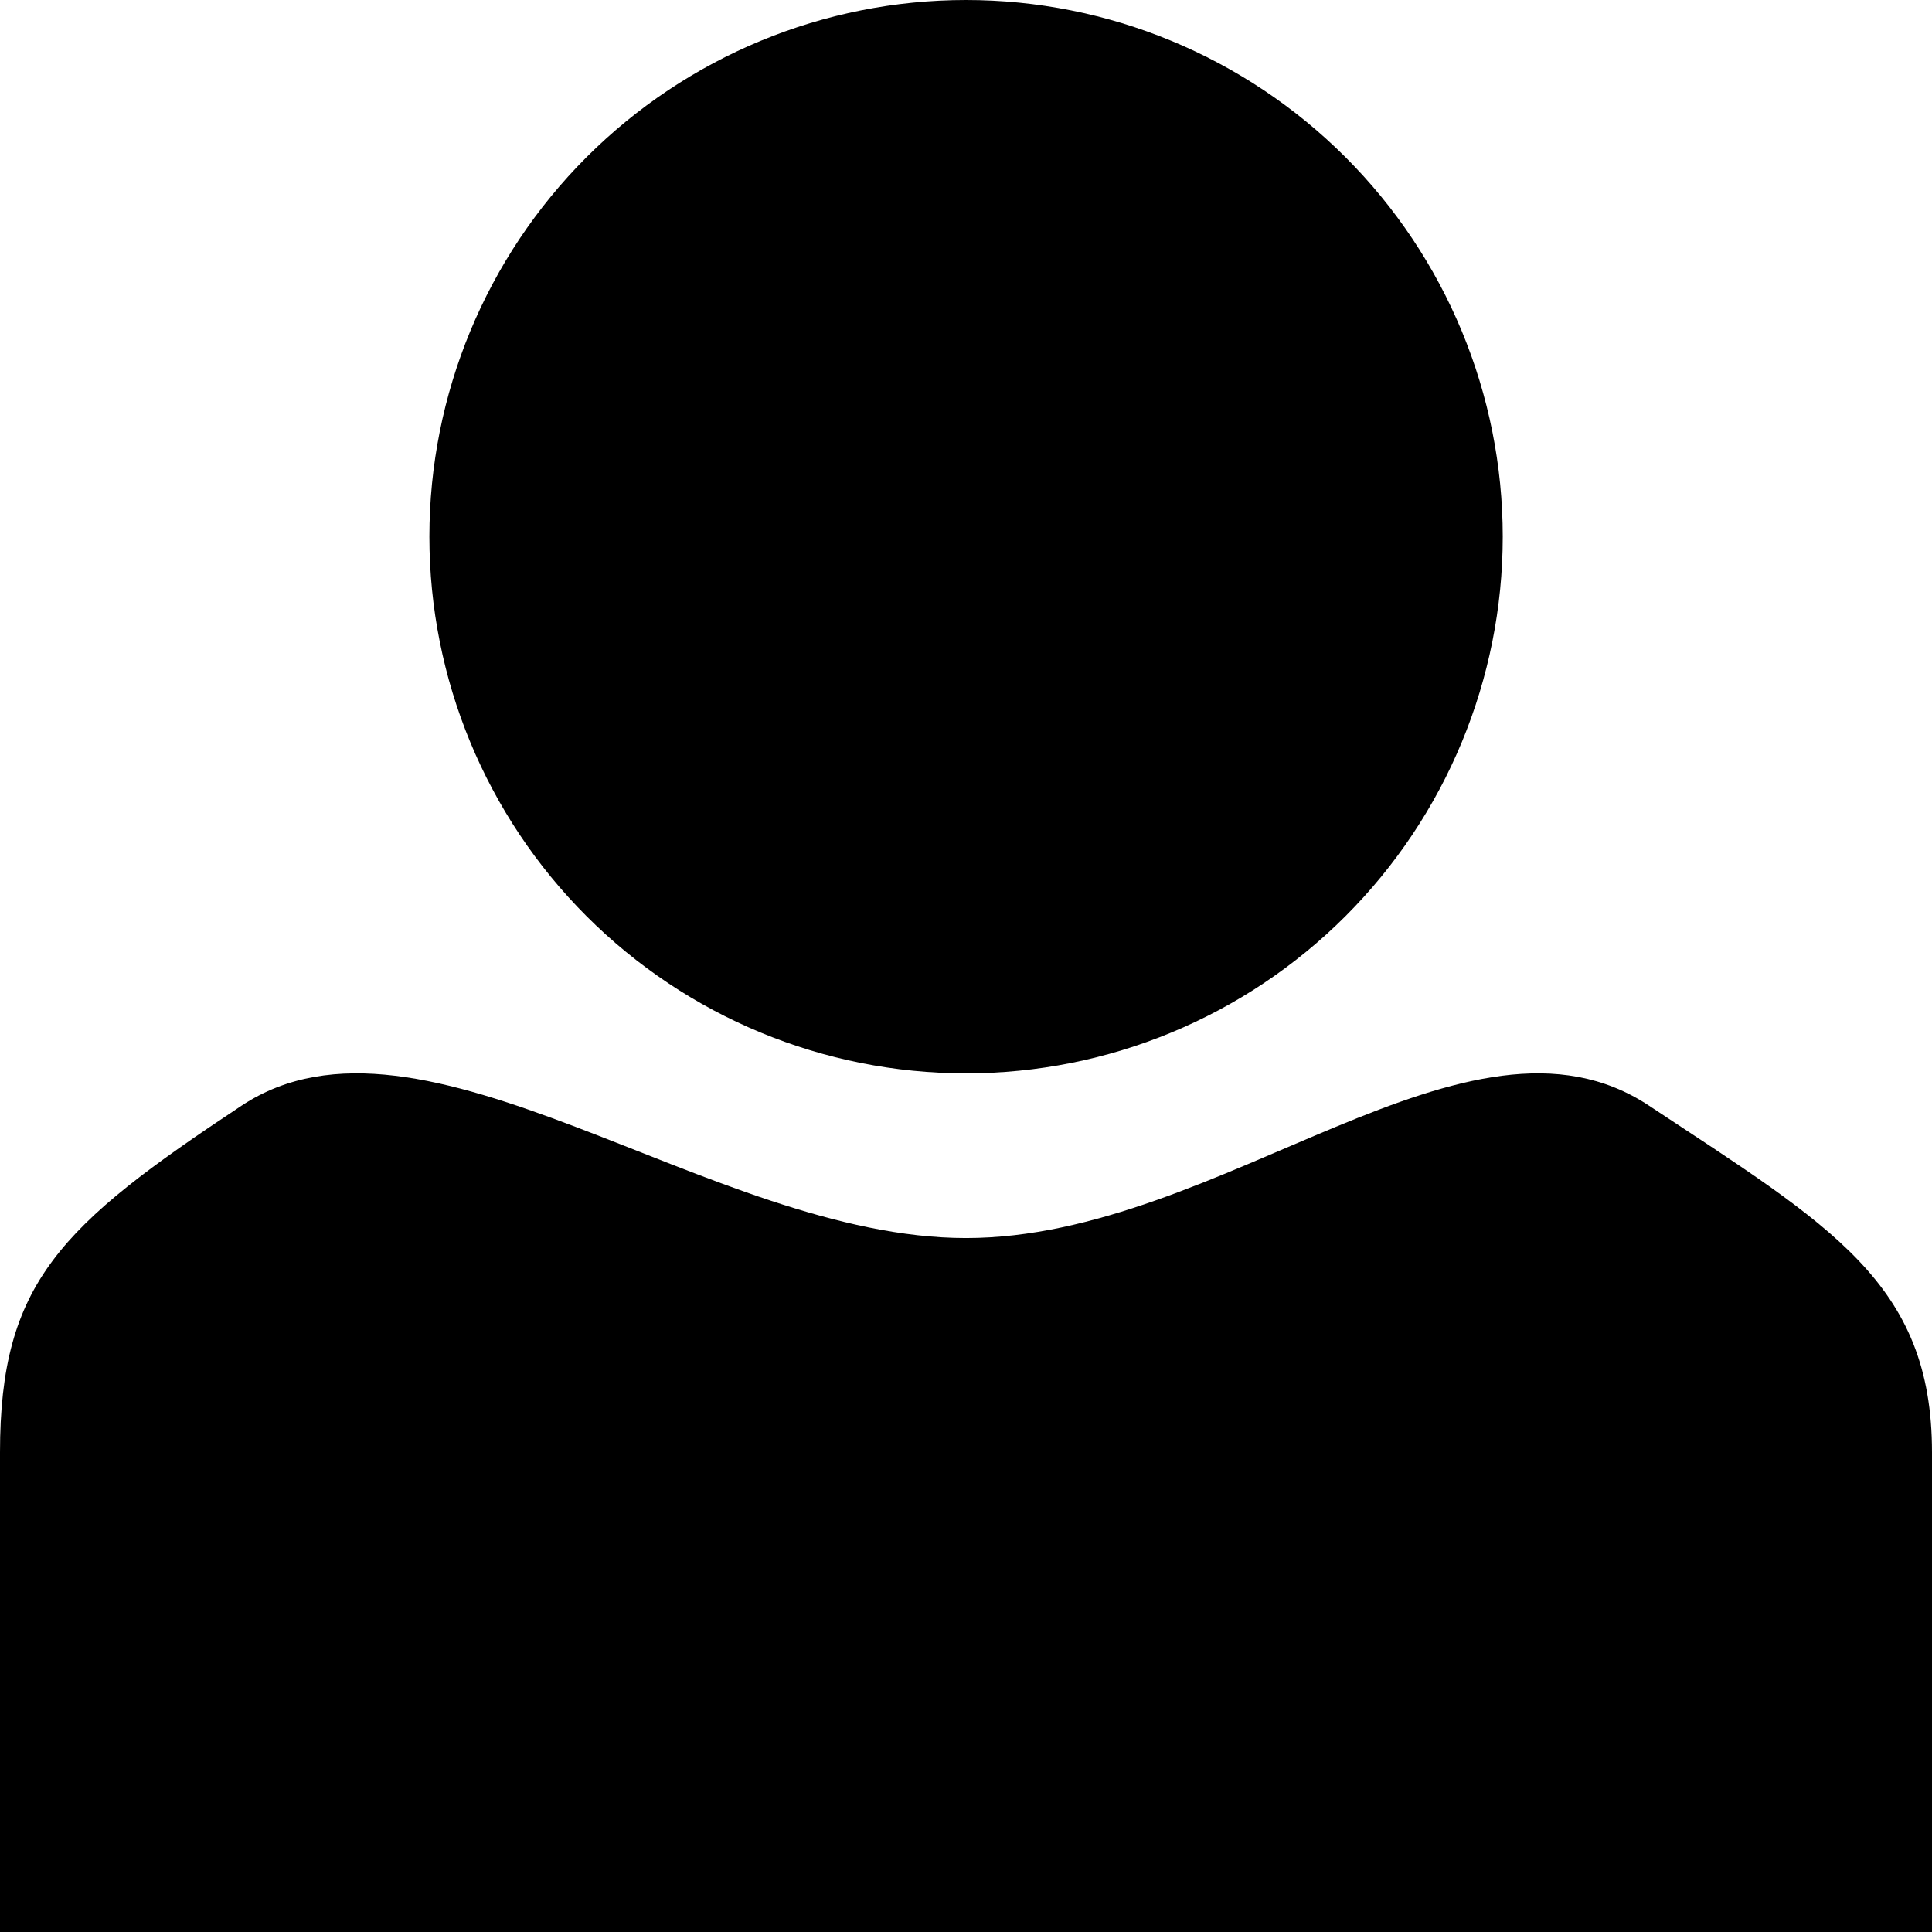
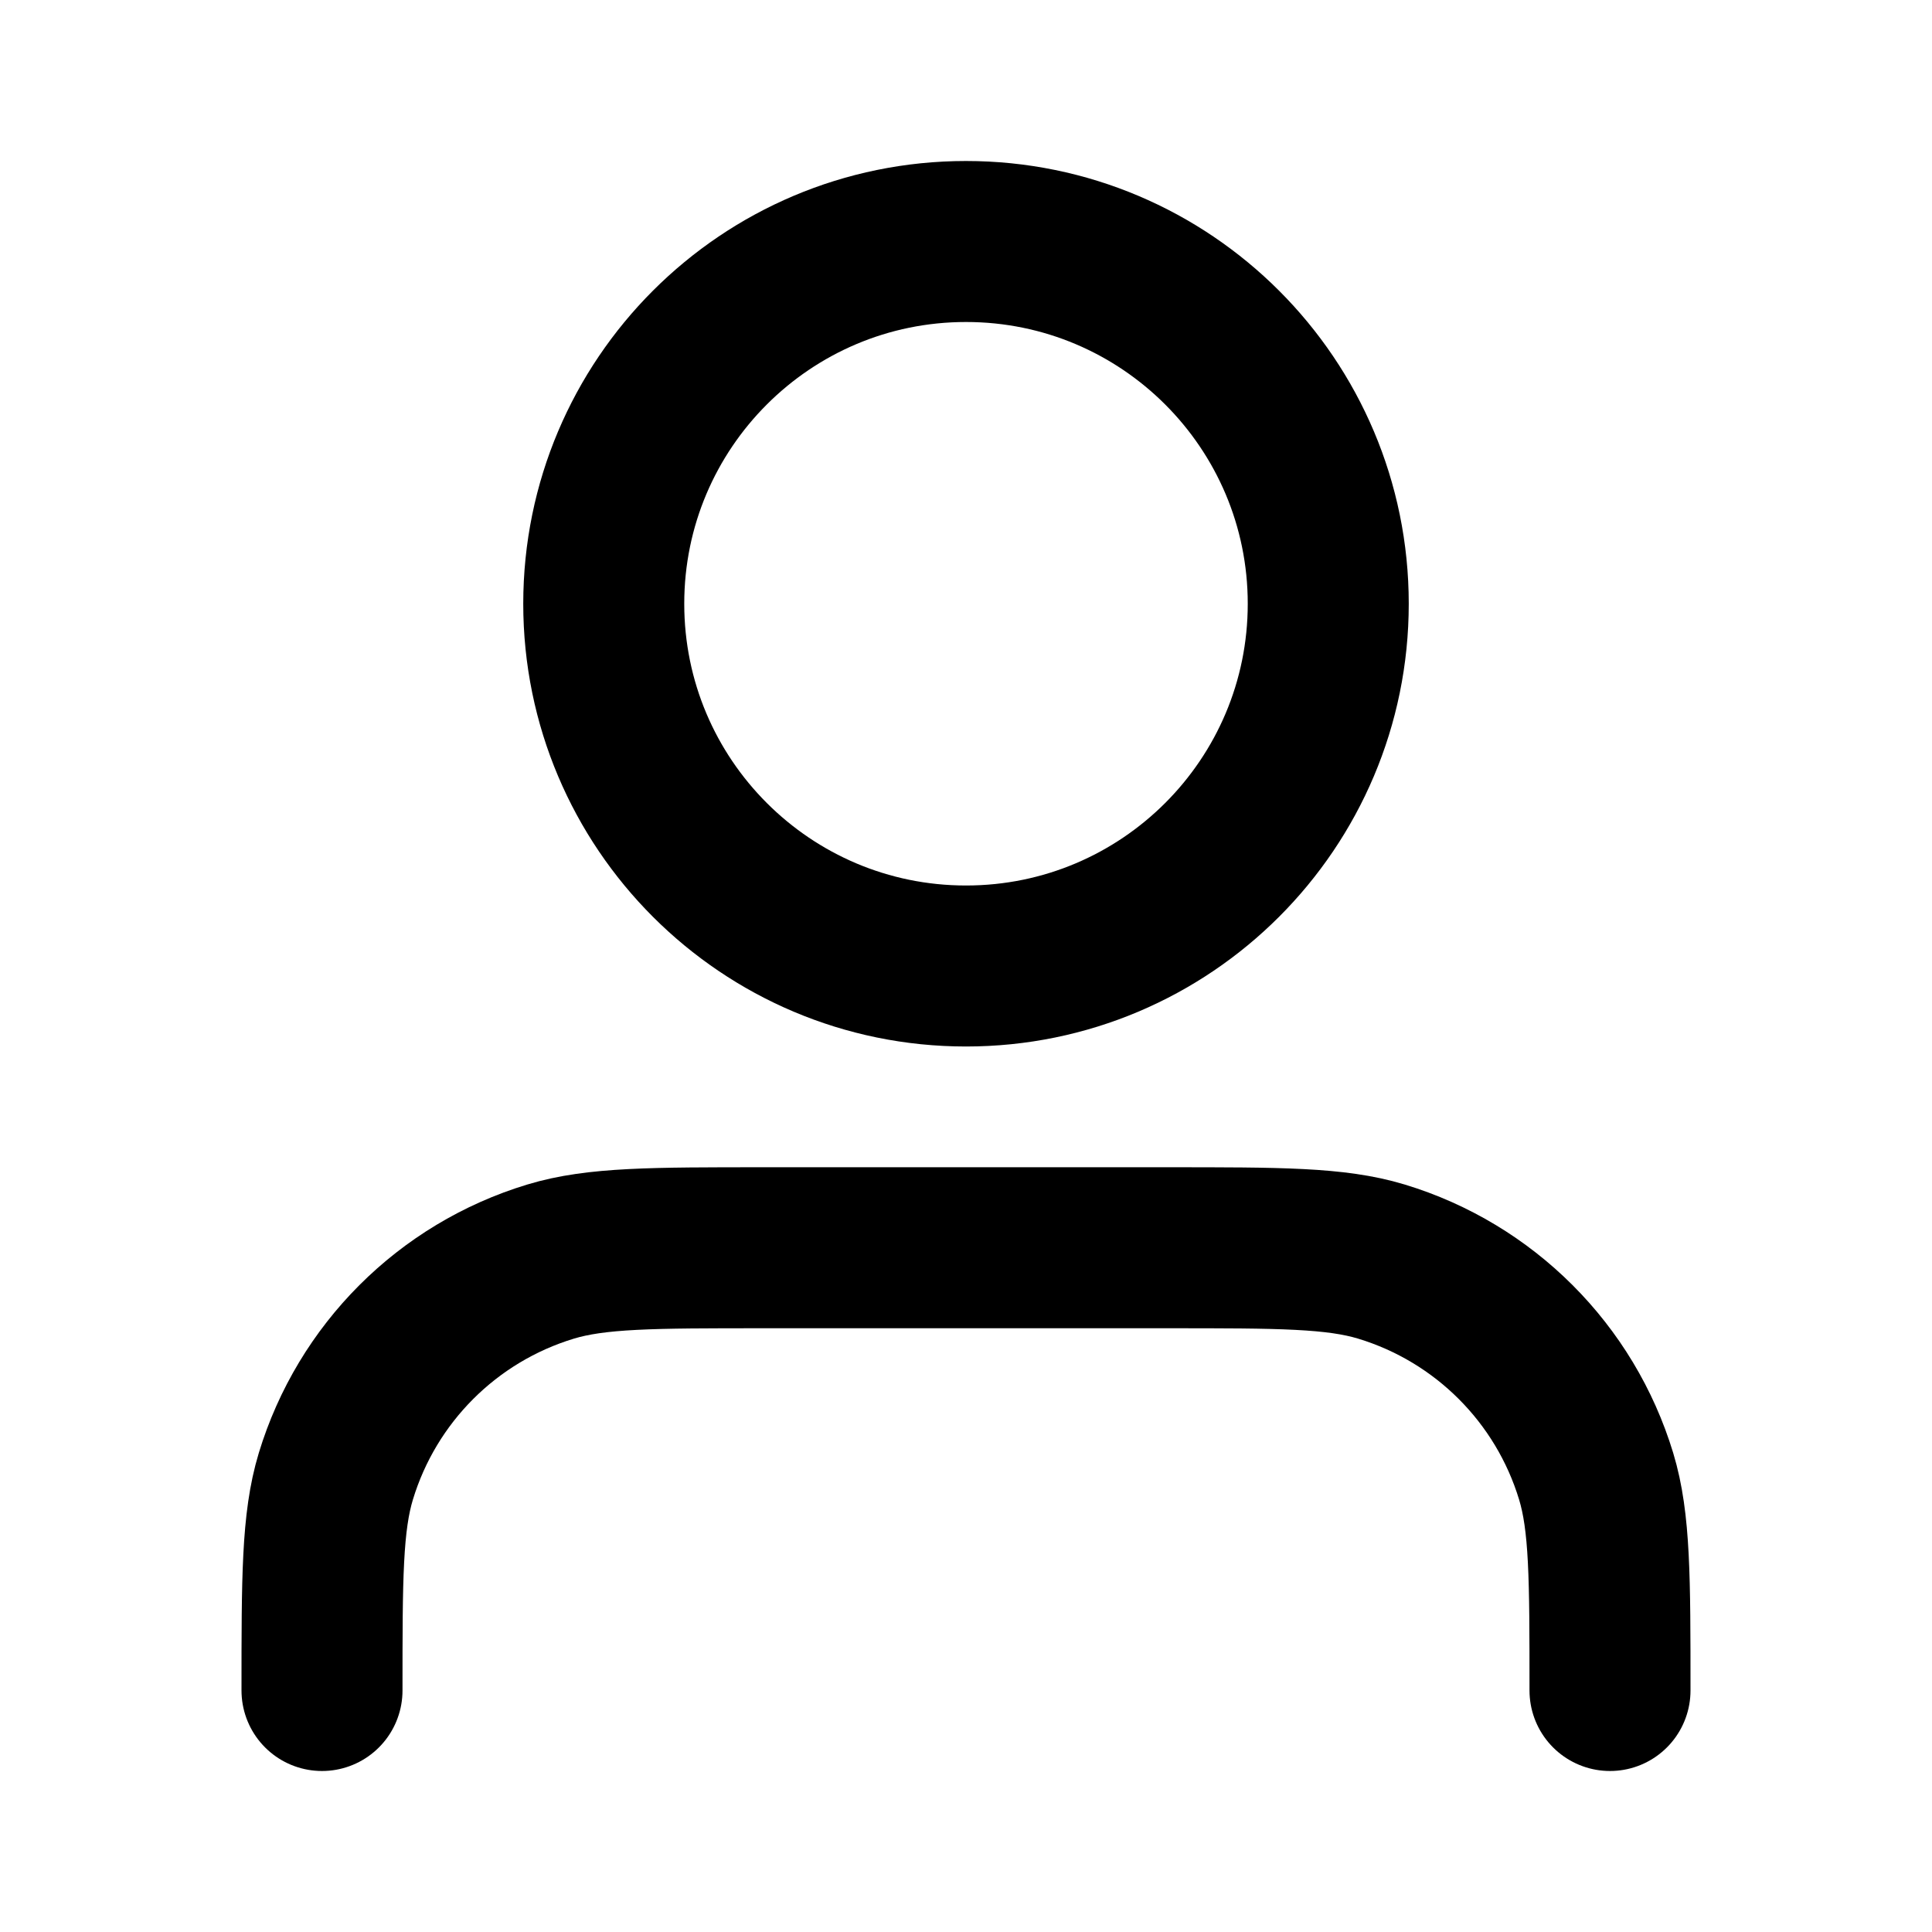
- <svg xmlns="http://www.w3.org/2000/svg" viewBox="0 0 16 16" fill="none">
-   <path d="M11.143 7.587C11.976 6.754 12.445 5.623 12.445 4.444C12.445 3.266 11.976 2.135 11.143 1.302C10.309 0.468 9.179 0 8 0C6.821 0 5.691 0.468 4.857 1.302C4.024 2.135 3.556 3.266 3.556 4.444C3.556 5.623 4.024 6.754 4.857 7.587C5.691 8.421 6.821 8.889 8 8.889C9.179 8.889 10.309 8.421 11.143 7.587Z" fill="currentColor" />
-   <path d="M16 12.028C16 10.624 15.157 10.15 13.657 9.157C12.157 8.163 10.122 10.253 8 10.253C5.878 10.253 3.5 8.163 2 9.157C0.5 10.15 0 10.624 0 12.028V16H16V12.028Z" fill="currentColor" />
+ <svg xmlns="http://www.w3.org/2000/svg" viewBox="0 0 24 24" fill="none">
+   <path d="M20 21C20 19.604 20 18.907 19.828 18.339C19.44 17.061 18.439 16.06 17.161 15.672C16.593 15.5 15.896 15.5 14.5 15.5H9.5C8.104 15.5 7.407 15.5 6.839 15.672C5.56 16.06 4.56 17.061 4.172 18.339C4 18.907 4 19.604 4 21M16.5 7.5C16.5 9.985 14.485 12 12 12C9.515 12 7.5 9.985 7.5 7.5C7.5 5.015 9.515 3 12 3C14.485 3 16.5 5.015 16.5 7.5Z" stroke="currentColor" stroke-width="2" stroke-linecap="round" stroke-linejoin="round" />
</svg>
